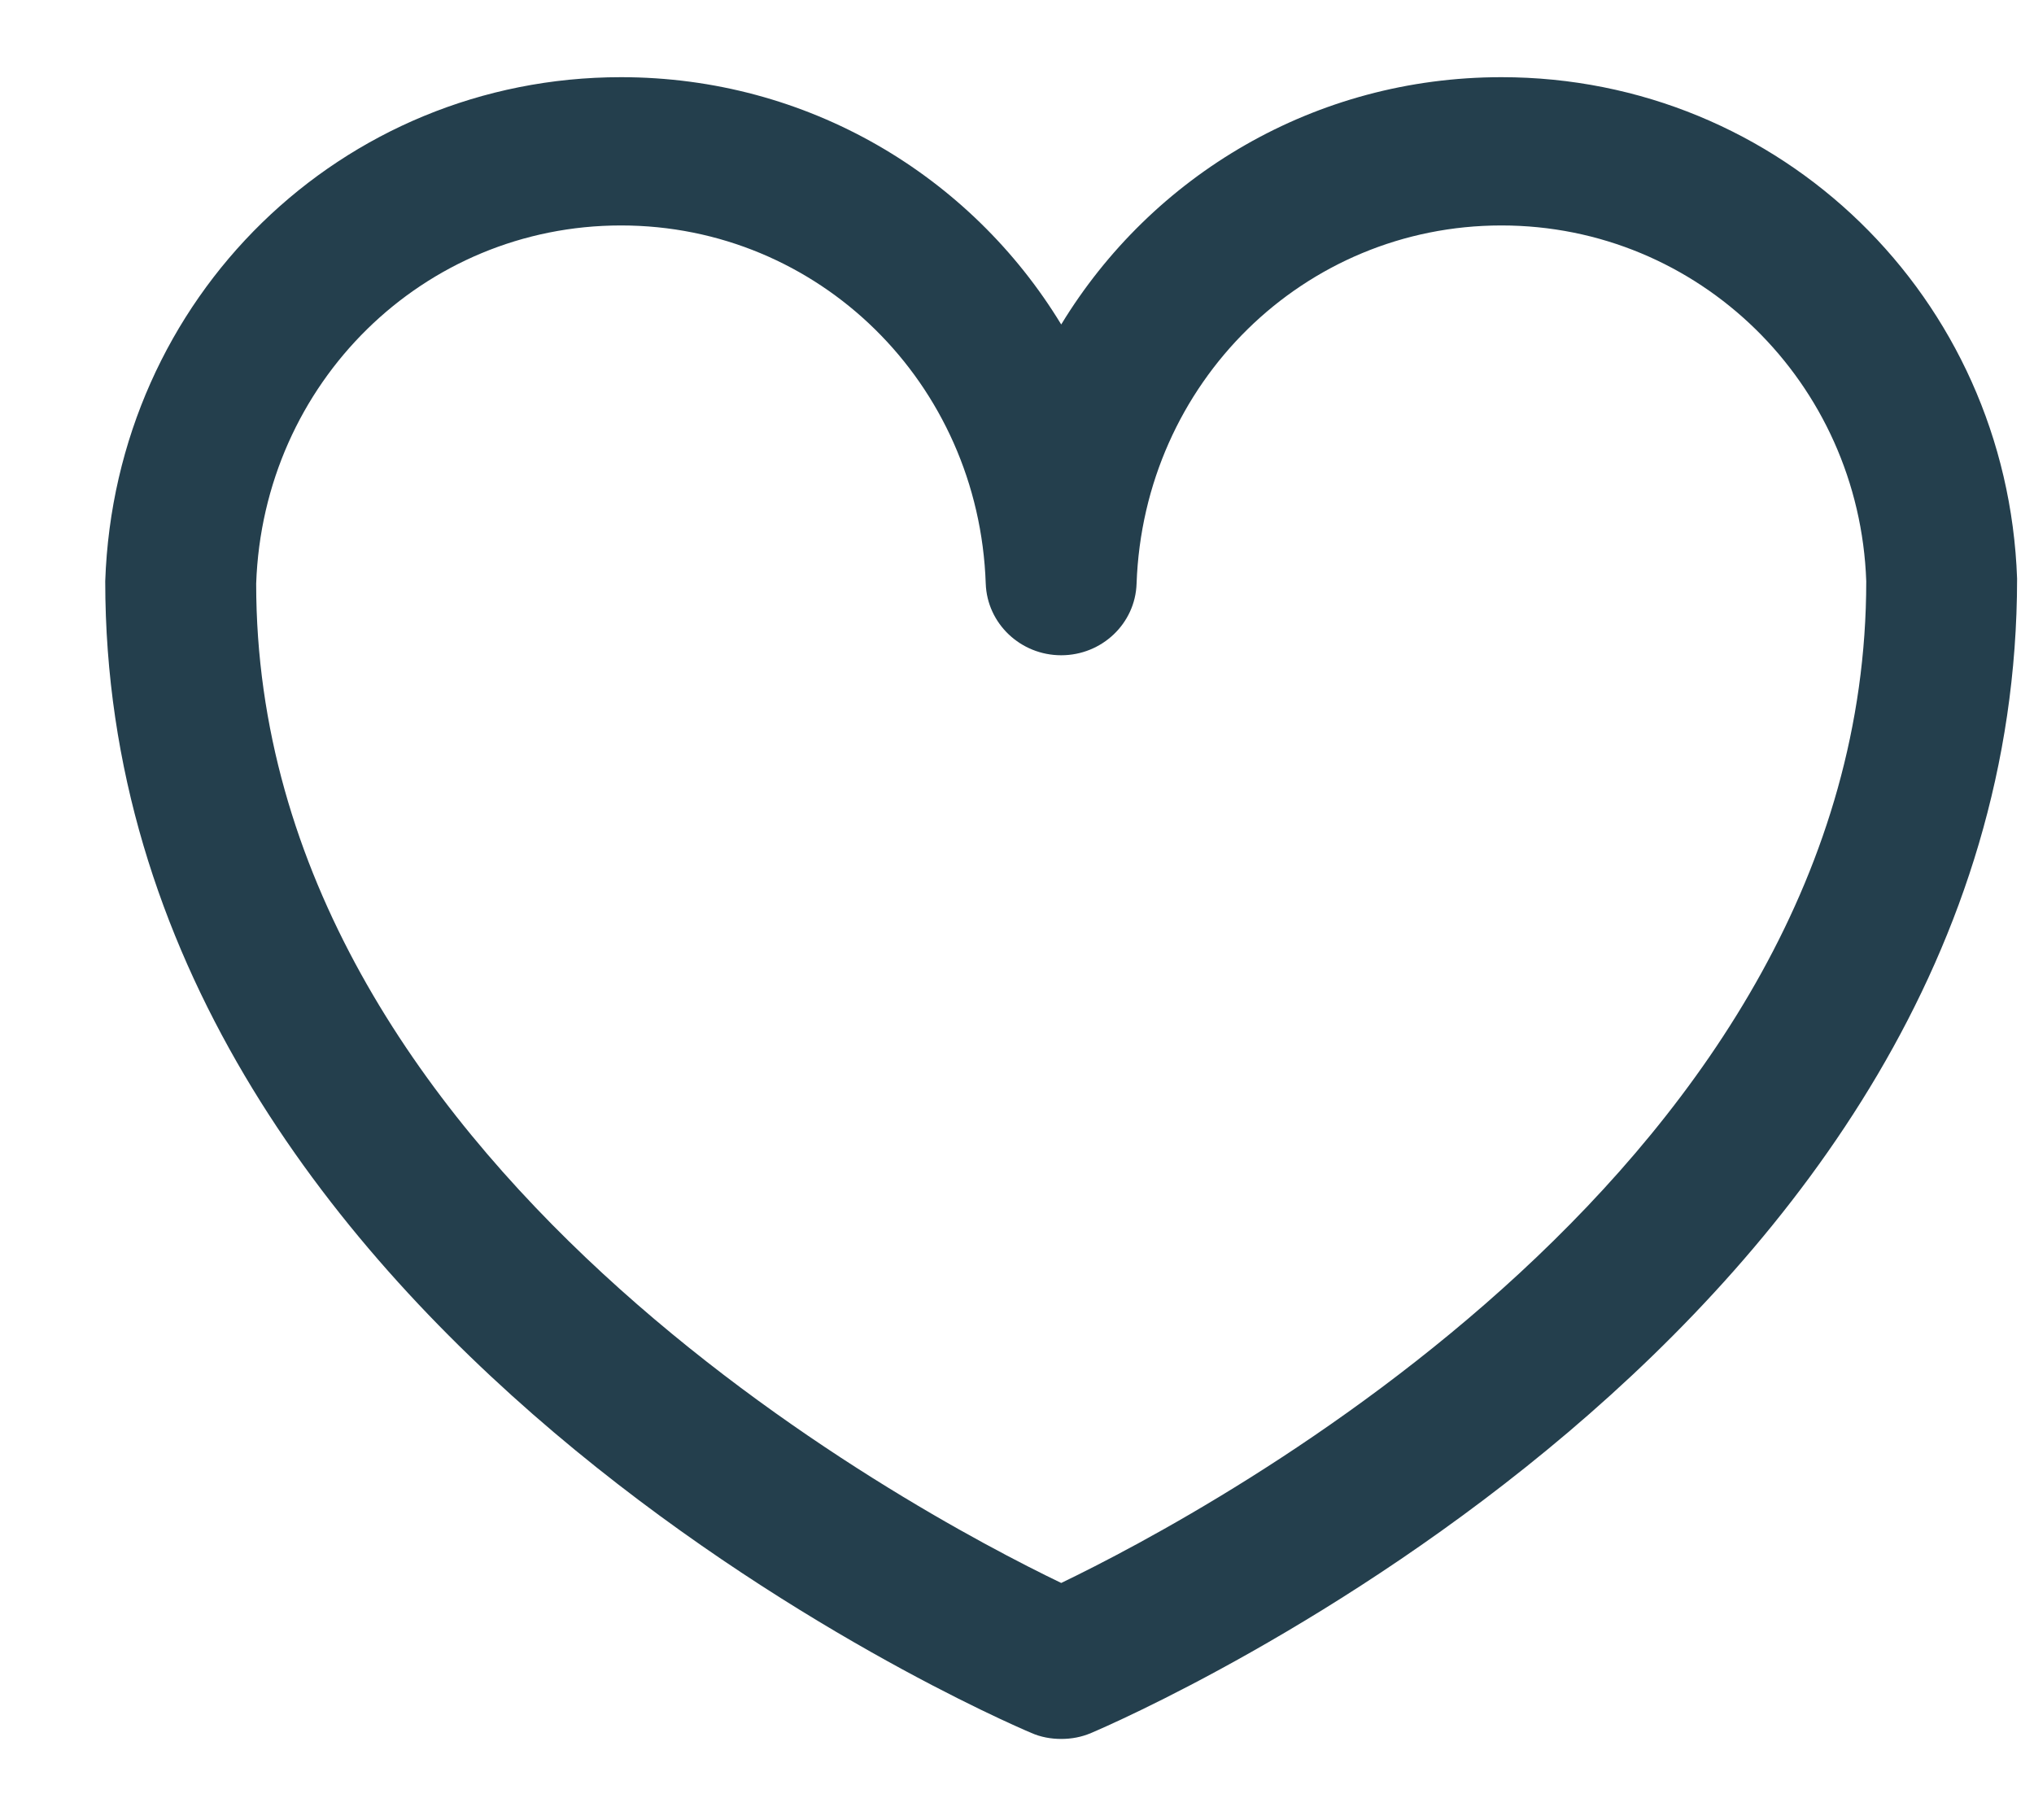
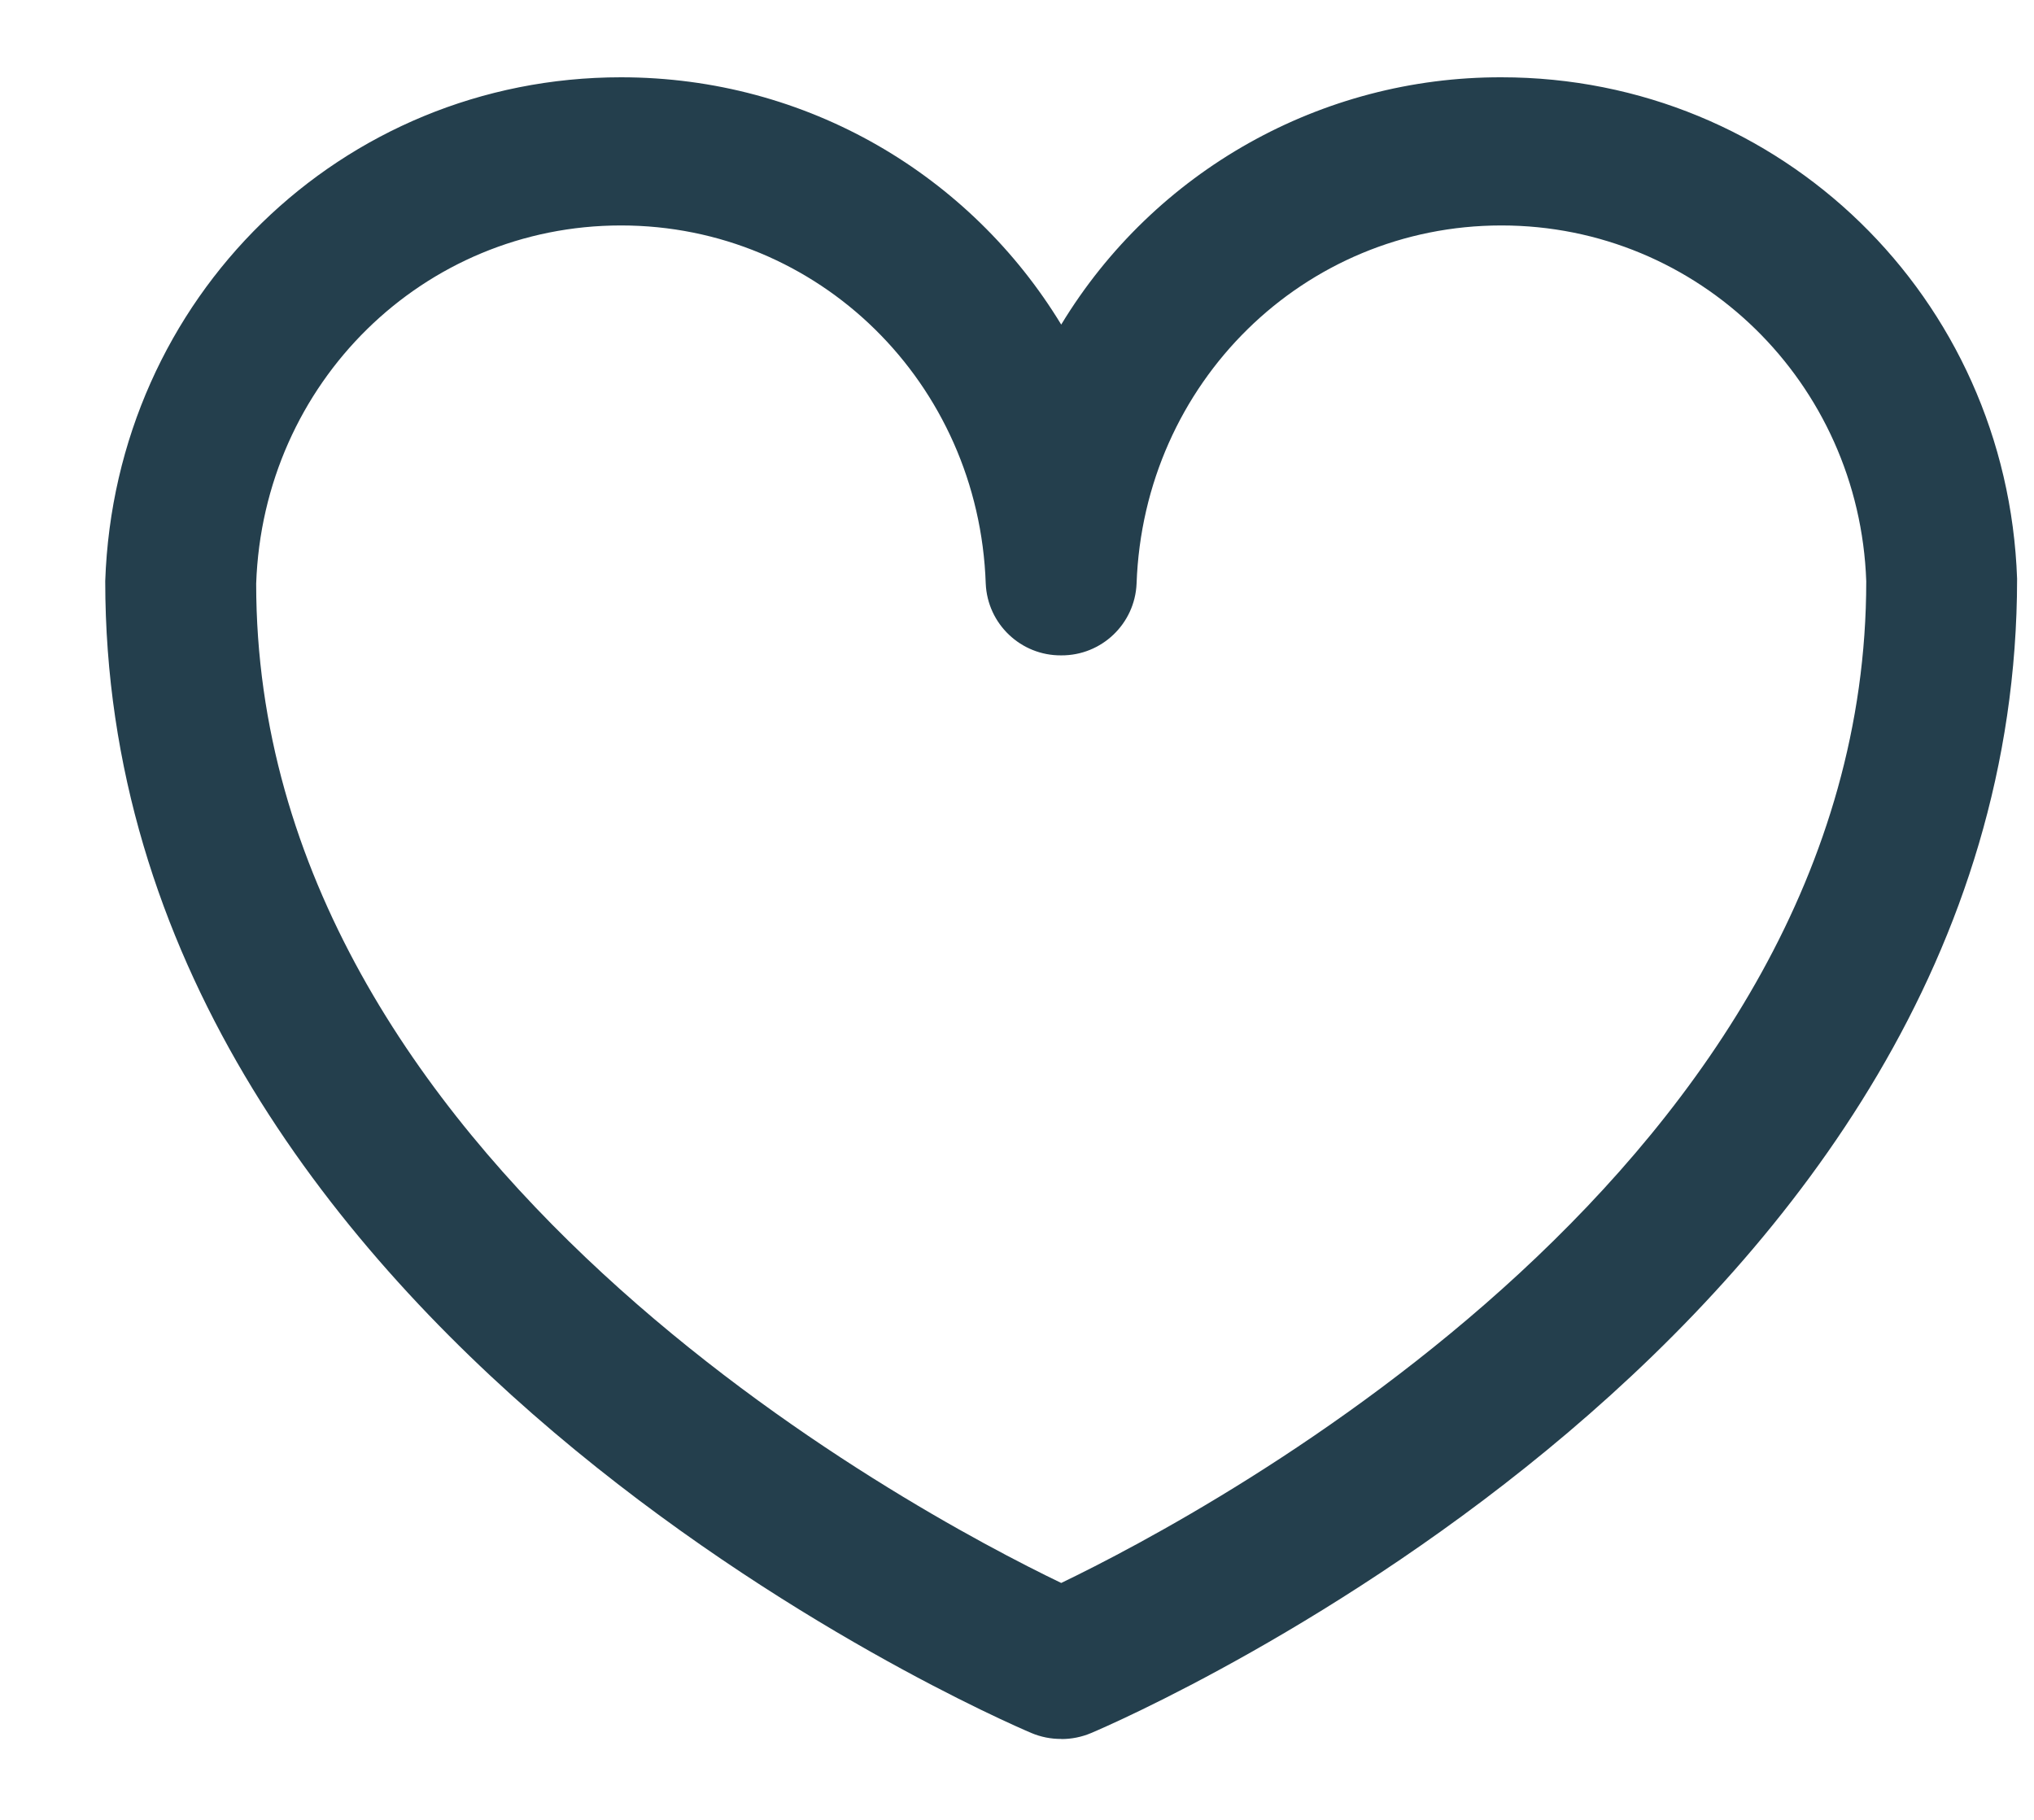
- <svg xmlns="http://www.w3.org/2000/svg" width="19" height="17" viewBox="0 0 19 17" fill="none">
-   <path fill-rule="evenodd" clip-rule="evenodd" d="M9.913 16.244C9.818 16.244 9.722 16.227 9.634 16.188C9.28 16.039 0.983 12.439 0.983 5.429C1.074 2.779 3.19 0.721 5.801 0.721C7.544 0.721 9.067 1.639 9.913 3.031C10.76 1.639 12.282 0.721 14.025 0.721C16.634 0.721 18.75 2.779 18.842 5.405C18.842 12.439 10.545 16.039 10.193 16.188C10.103 16.227 10.008 16.244 9.913 16.244ZM5.801 2.106C3.954 2.106 2.458 3.576 2.393 5.452C2.393 10.86 8.518 14.115 9.913 14.787C11.308 14.115 17.433 10.857 17.433 5.429C17.368 3.576 15.87 2.106 14.025 2.106C12.18 2.106 10.683 3.576 10.617 5.452C10.605 5.825 10.293 6.121 9.913 6.121V6.121C9.533 6.121 9.221 5.825 9.208 5.452C9.144 3.576 7.647 2.106 5.801 2.106Z" fill="#243F4D" />
+ <svg xmlns="http://www.w3.org/2000/svg" width="19" height="17" fill="none">
+   <path fill-rule="evenodd" clip-rule="evenodd" d="M9.913 16.244a.706.706 0 01-.28-.056c-.353-.15-8.65-3.75-8.65-10.76C1.074 2.779 3.19.722 5.801.722c1.743 0 3.266.918 4.112 2.31a4.796 4.796 0 014.112-2.31c2.61 0 4.725 2.058 4.817 4.684 0 7.034-8.297 10.634-8.65 10.783a.71.71 0 01-.279.056zM5.801 2.106c-1.847 0-3.343 1.47-3.408 3.346 0 5.408 6.125 8.663 7.52 9.335 1.395-.672 7.52-3.93 7.52-9.358-.065-1.853-1.563-3.323-3.408-3.323s-3.342 1.47-3.408 3.346a.7.7 0 01-.704.67.7.7 0 01-.705-.67c-.064-1.876-1.561-3.346-3.407-3.346z" fill="#243F4D" />
</svg>
